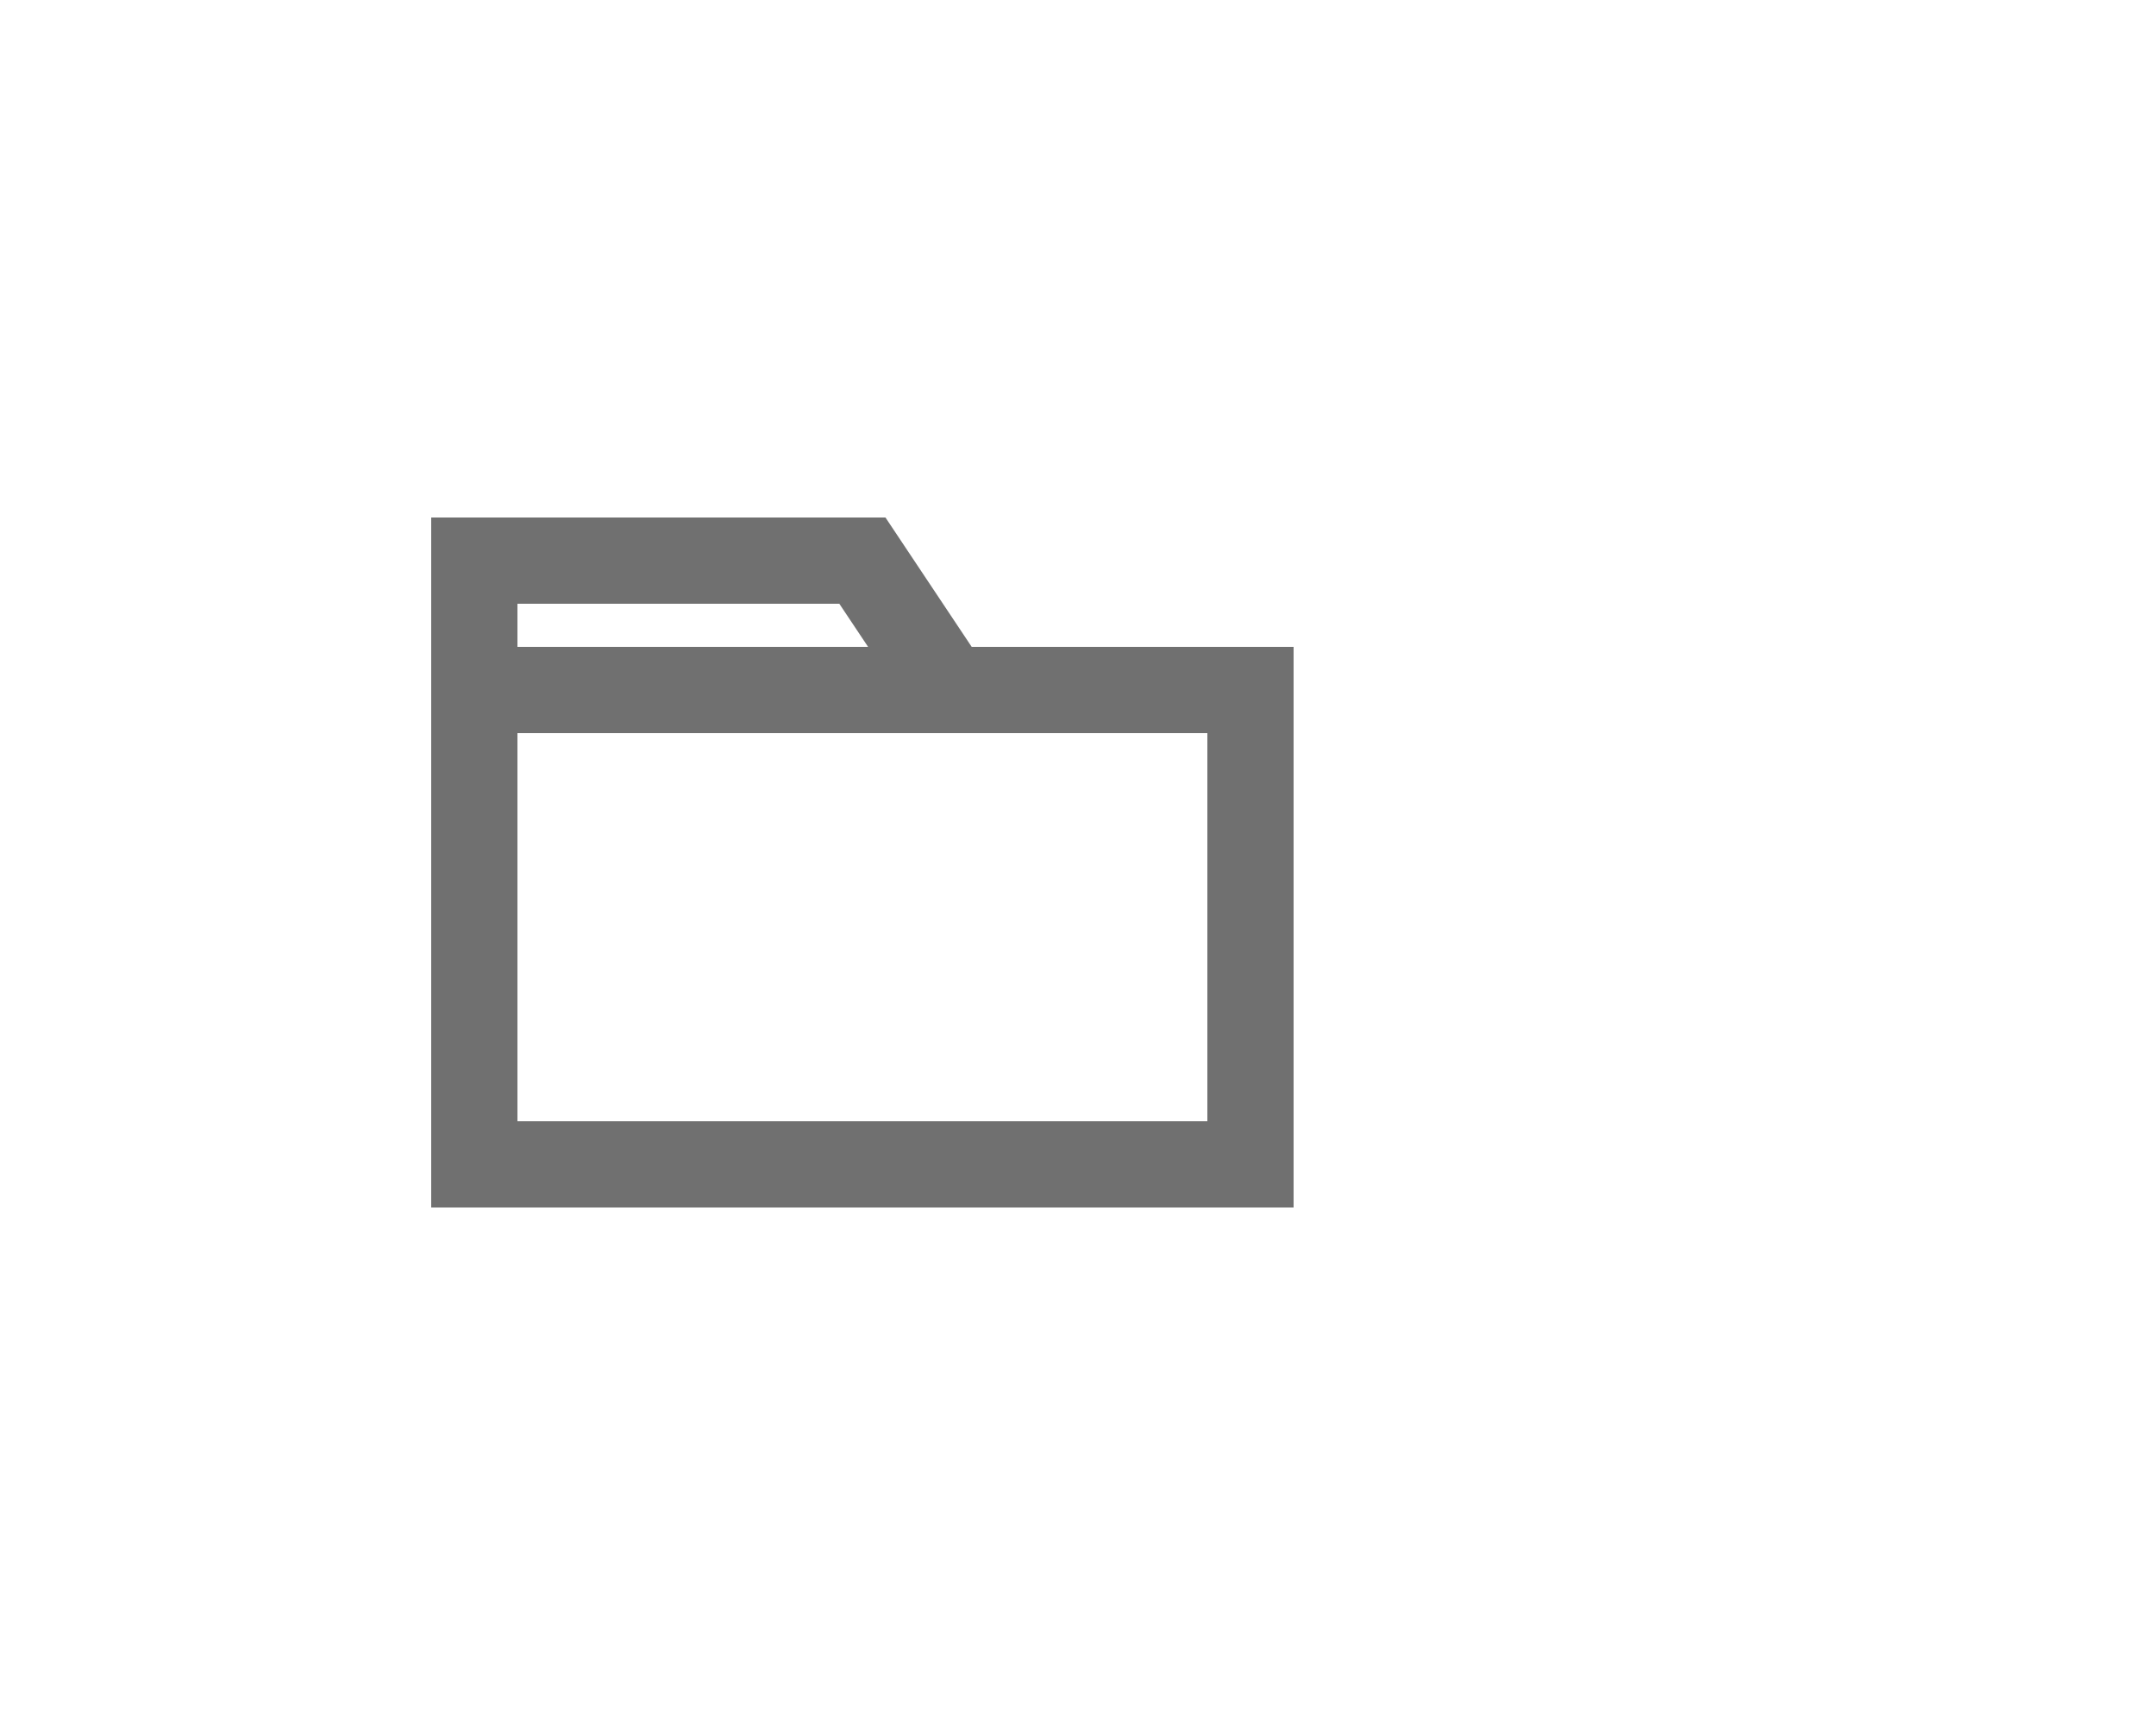
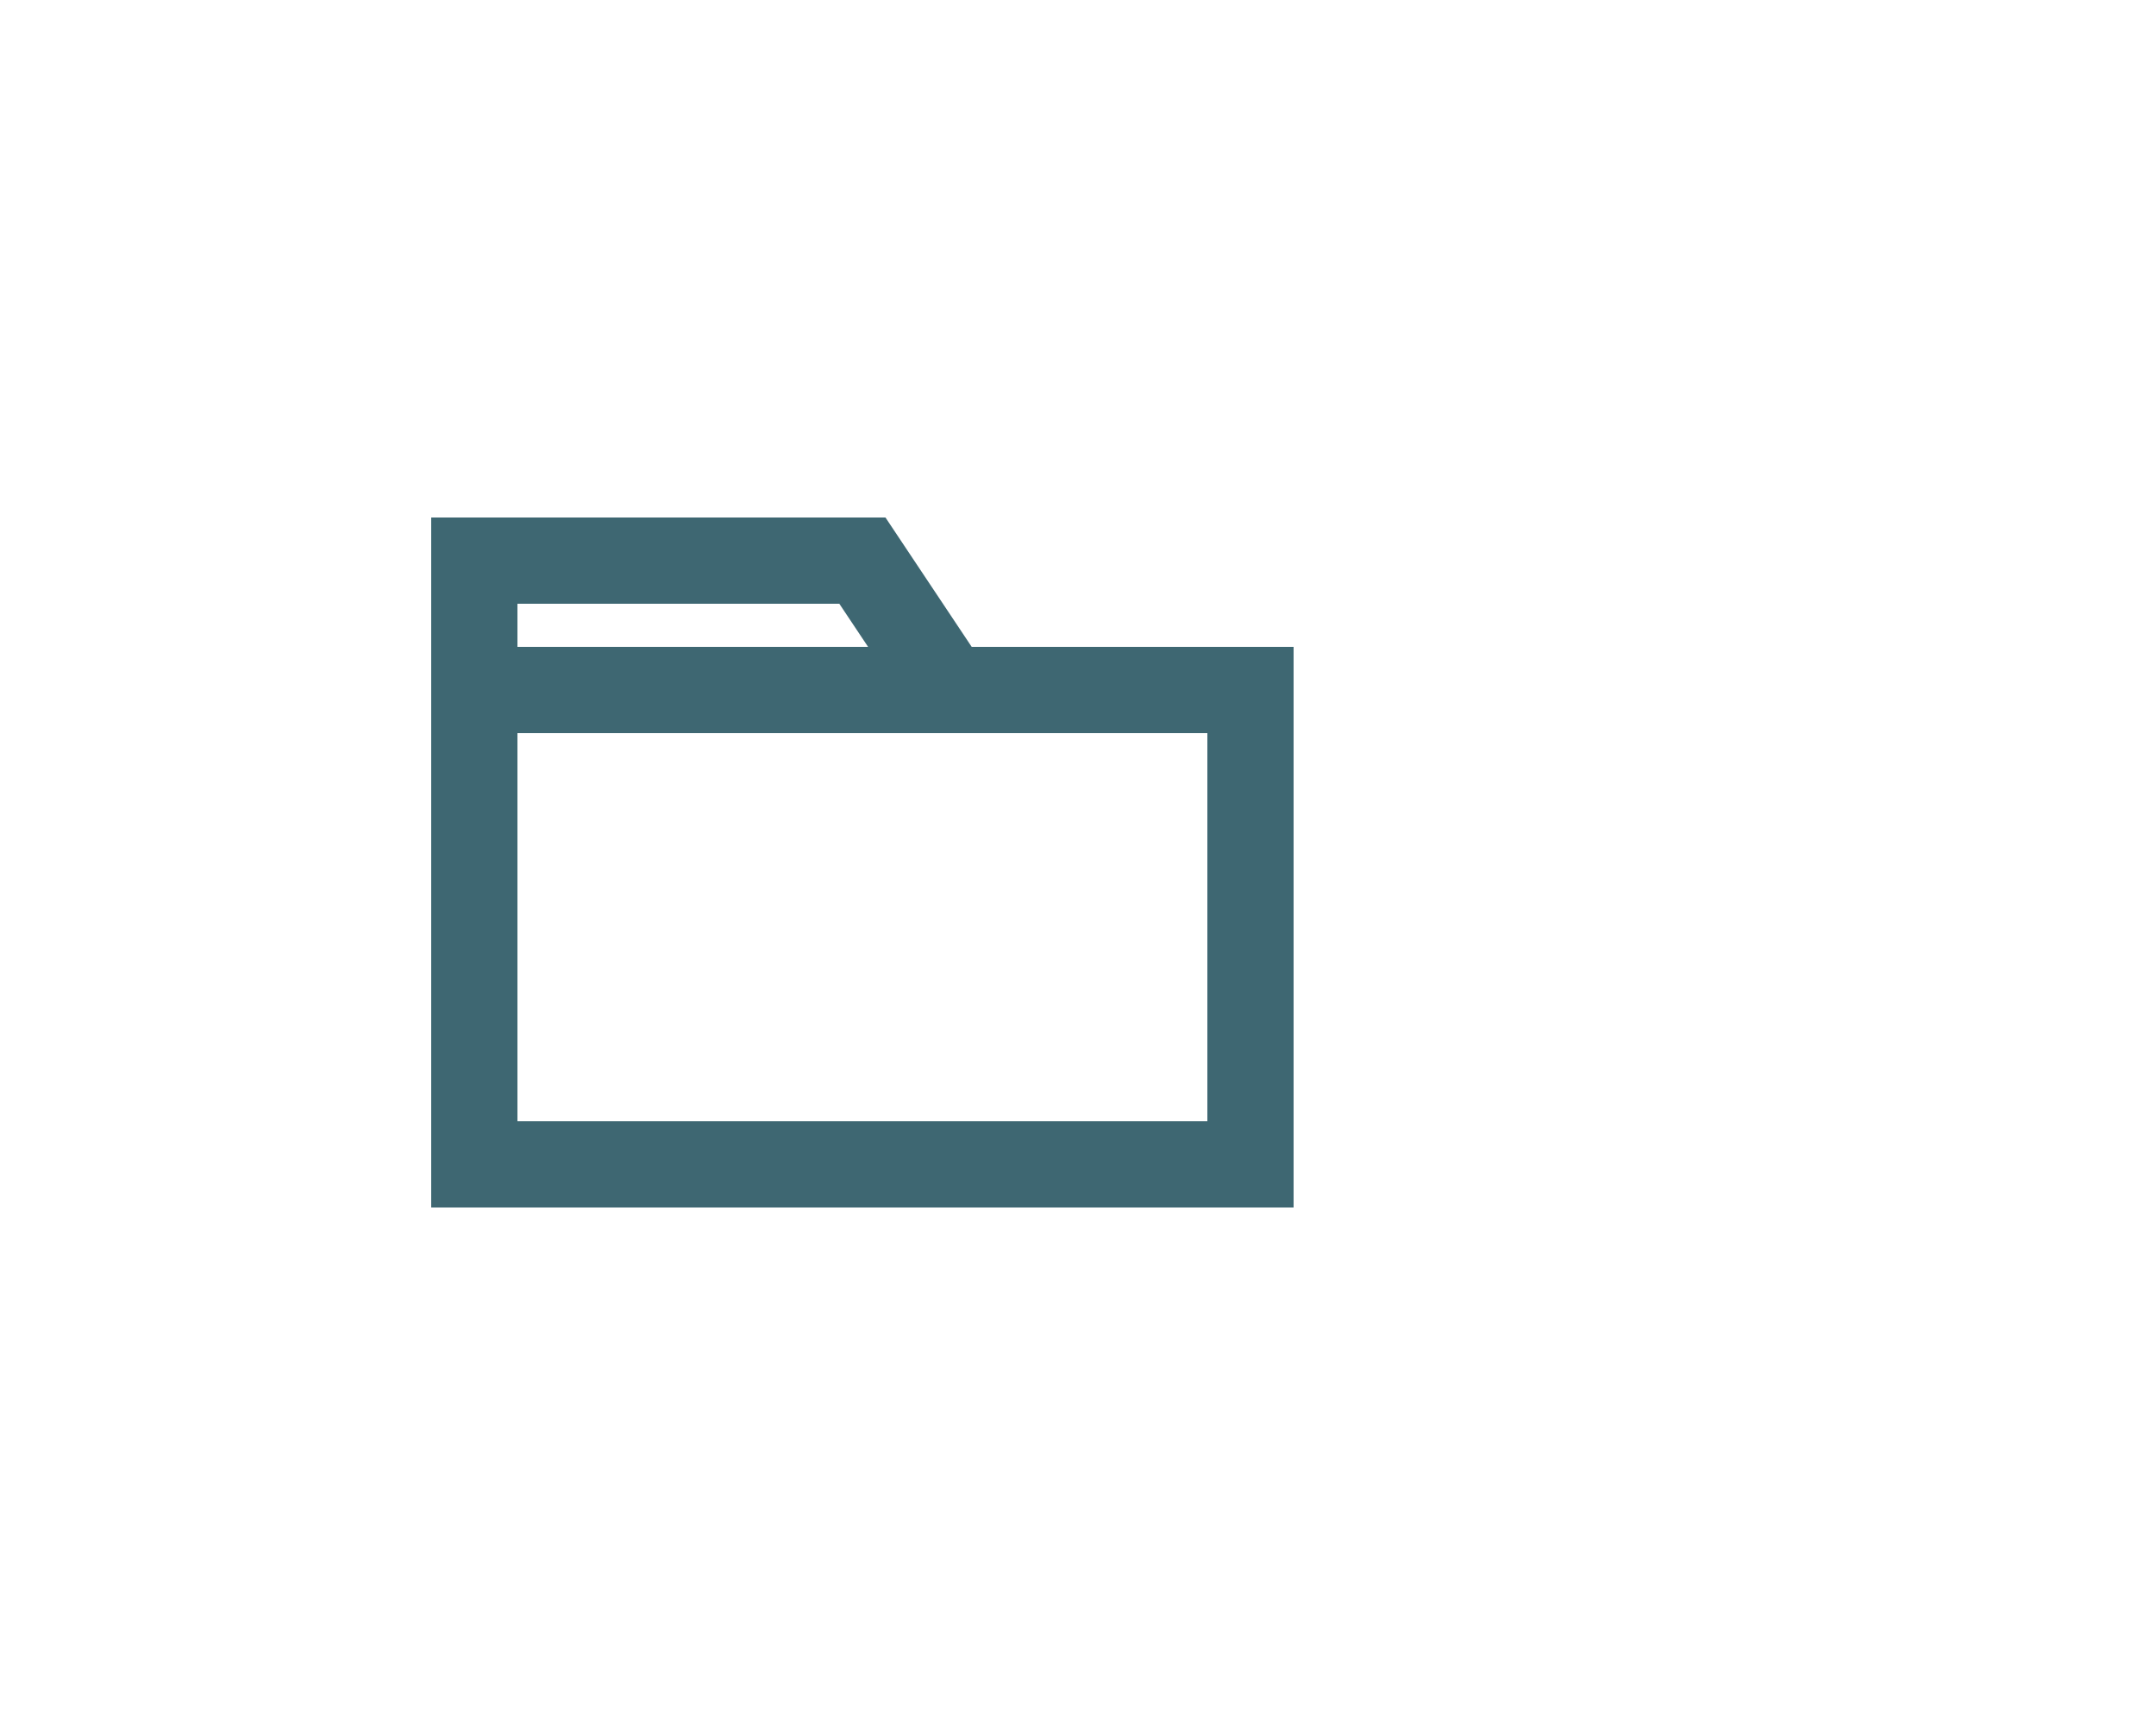
<svg xmlns="http://www.w3.org/2000/svg" width="50px" height="40px" viewBox="0 0 50 40" version="1.1">
  <g id="Folder" stroke="none" stroke-width="1" fill="none" fill-rule="evenodd">
    <g id="ic-folder" transform="translate(8, 8)">
-       <path d="M14.535,7 L12.535,4 L2,4 L2,20 L22,20 L22,7 L14.535,7 Z M4,6 L11.465,6 L12.132,7 L4,7 L4,6 Z M20,18 L4,18 L4,9 L20,9 L20,18 Z" id="Path_18915" fill="#707070" fill-rule="nonzero" />
+       <path d="M14.535,7 L12.535,4 L2,4 L2,20 L22,20 L22,7 L14.535,7 Z M4,6 L11.465,6 L12.132,7 L4,7 L4,6 Z M20,18 L4,18 L4,9 L20,9 L20,18 Z" id="Path_18915" fill="#3e6772" fill-rule="nonzero" />
      <polygon id="Rectangle_4528" points="0 0 24 0 24 24 0 24" />
    </g>
  </g>
</svg>
